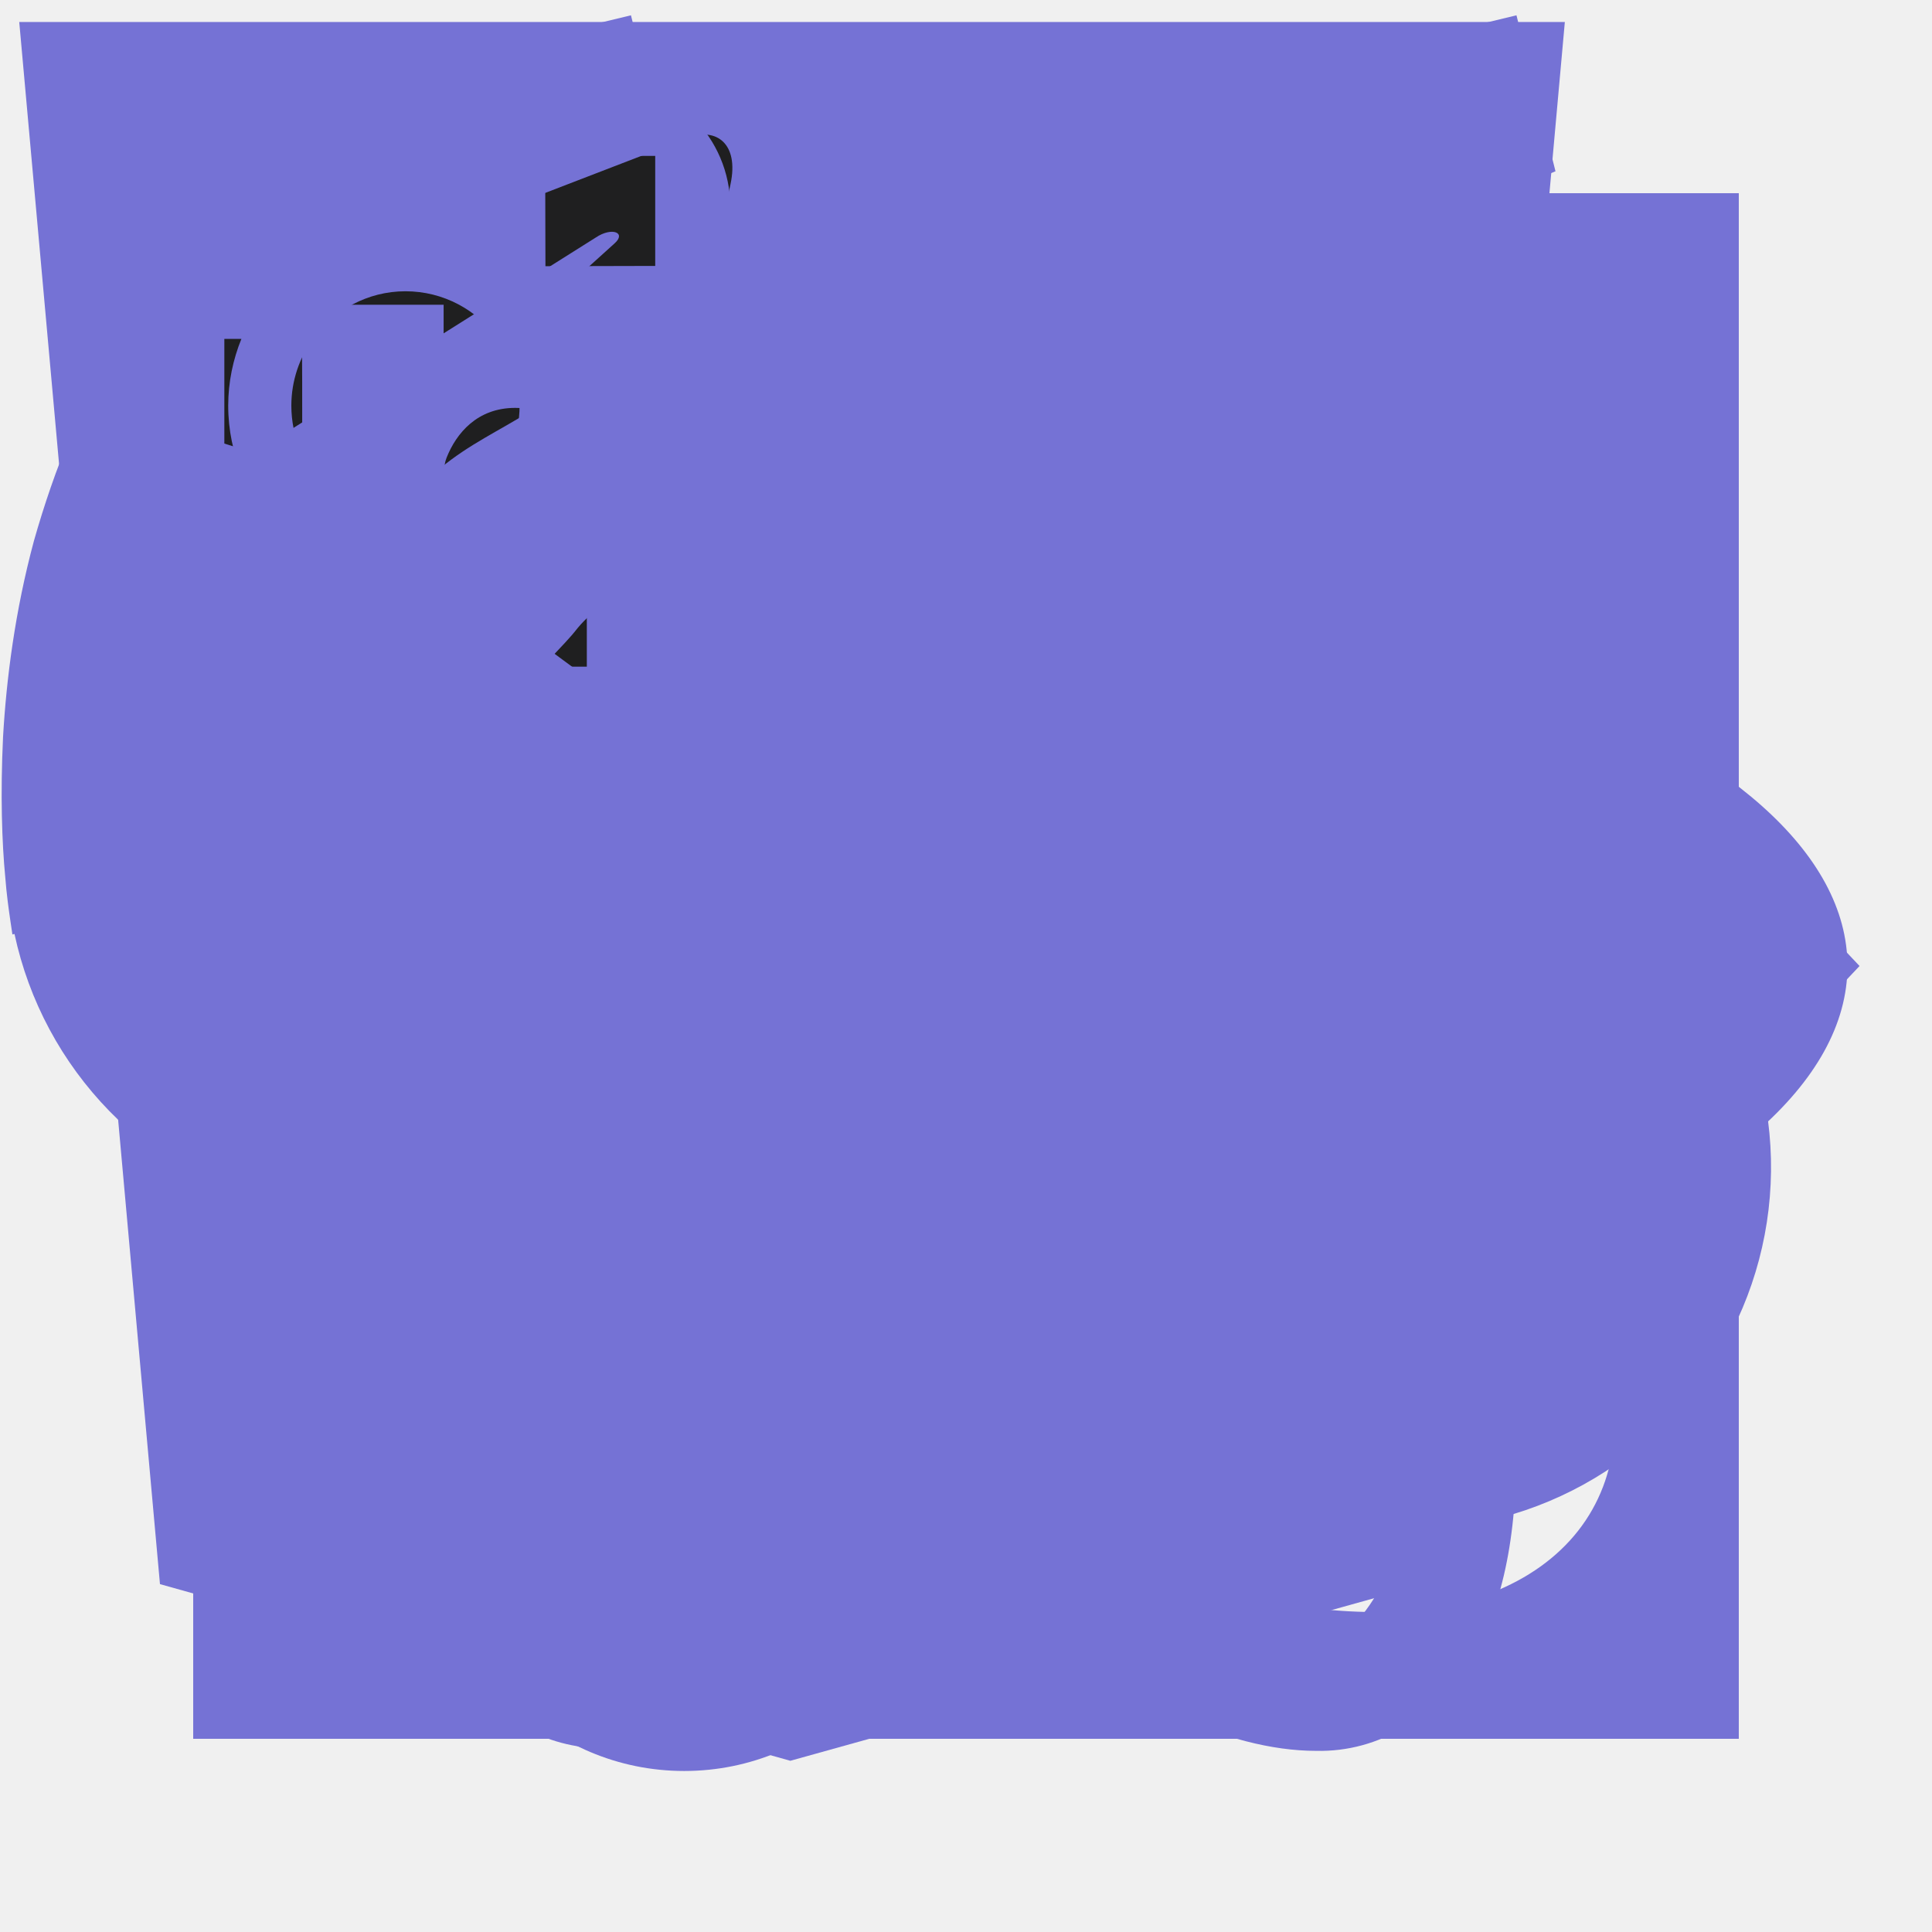
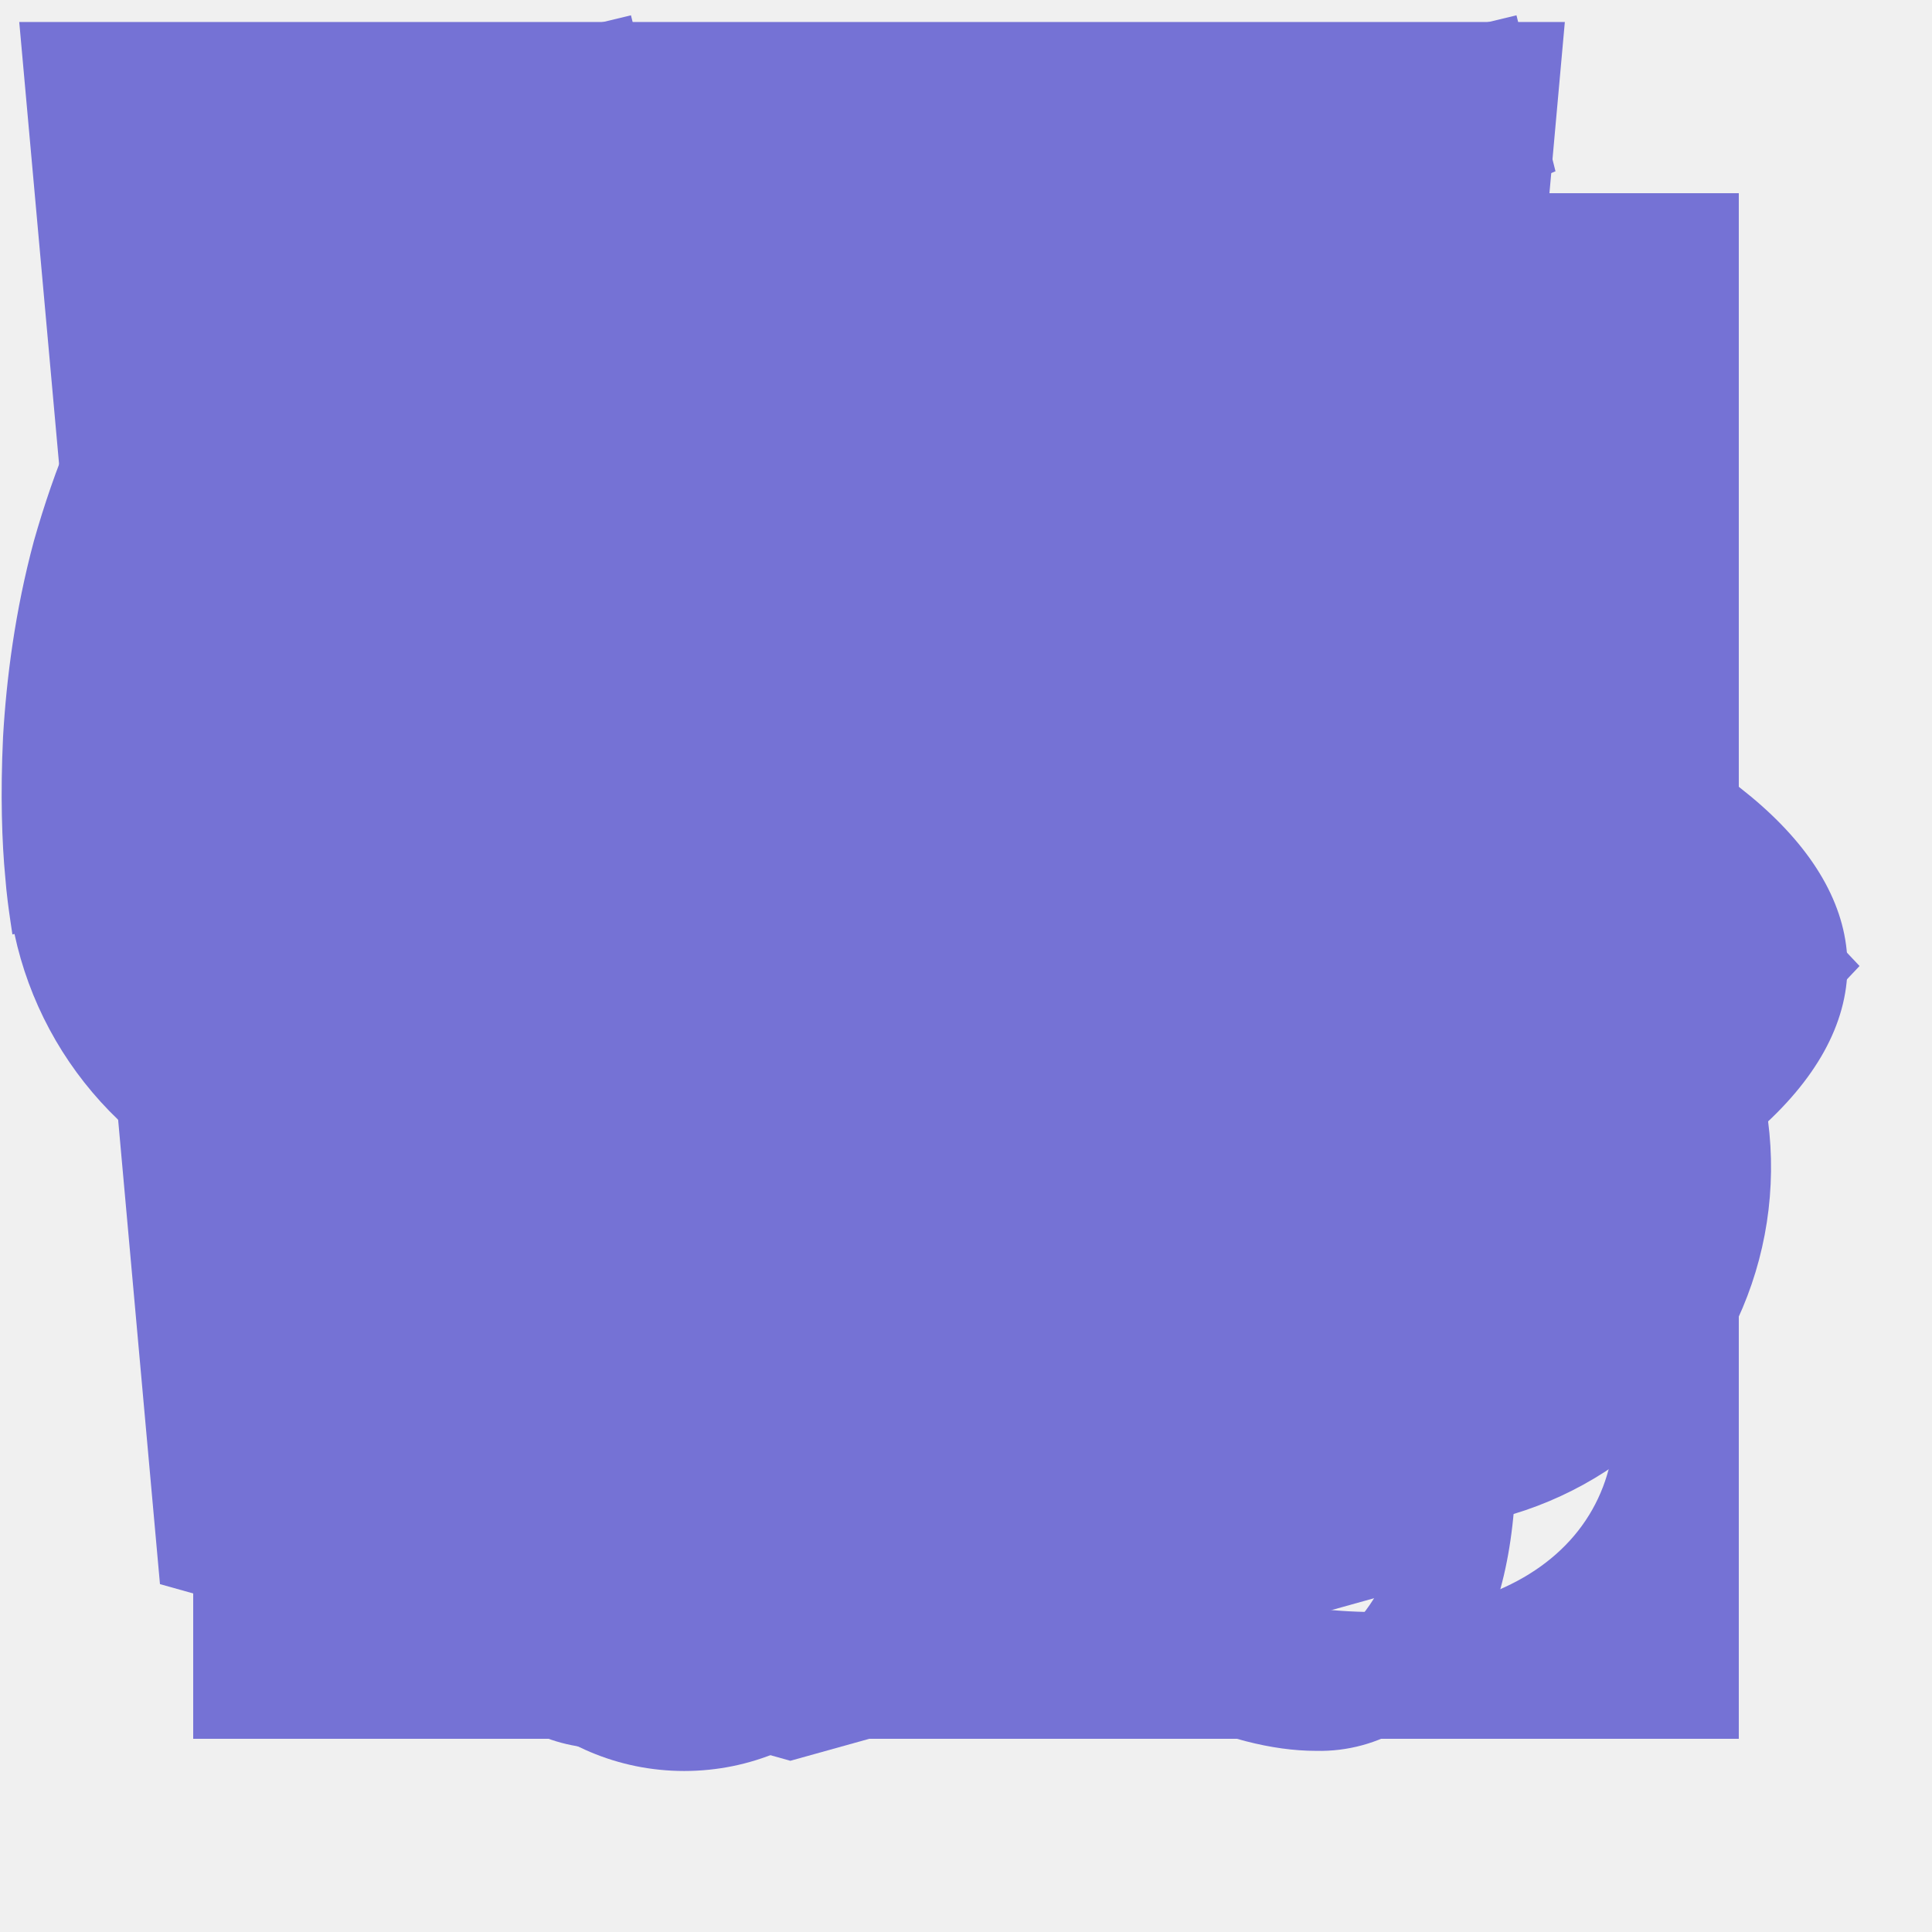
<svg xmlns="http://www.w3.org/2000/svg" width="50" height="50" viewBox="0 0 50 50" fill="none">
  <g id="codeSvg">
    <path fill-rule="evenodd" clip-rule="evenodd" d="M18.312 42.065L27.262 6.688L31.438 7.872L22.488 43.312L18.312 42.065Z" fill="#7572D5" />
    <path fill-rule="evenodd" clip-rule="evenodd" d="M13.502 12.688L16.562 15.928L7.995 25L16.562 34.072L13.502 37.312L1.875 25L13.502 12.688Z" fill="#7572D5" />
    <path fill-rule="evenodd" clip-rule="evenodd" d="M36.498 12.688L33.438 15.928L42.005 25L33.438 34.072L36.498 37.312L48.125 25L36.498 12.688Z" fill="#7572D5" />
  </g>
  <g id="css">
    <path d="M33.051 8.844L7.946 8.838L8.351 13.755L27.638 13.758L27.152 18.85H14.504L14.961 23.674H26.736L26.039 30.281L20.497 31.789L14.866 30.27L14.508 26.313H9.536L10.088 33.541L20.497 36.734L30.731 33.865L33.049 8.845L33.051 8.844ZM0.498 0.569H40.498L36.86 41L20.454 45.569L4.14 40.997L0.498 0.569Z" fill="#7572D5" />
  </g>
  <g id="react">
    <g clip-path="url(#clip0_20_1854)">
      <path d="M47.812 25C47.812 22.083 44.688 19.375 39.479 17.5L38.542 17.188V16.771C39.688 11.042 38.854 6.771 36.25 5.208C33.646 3.646 29.792 5.104 25.625 8.75L25 9.375L24.792 9.167H24.583C20.312 5.208 16.146 3.854 13.542 5.312C10.938 6.771 10.208 10.833 11.25 16.146C11.36 16.484 11.43 16.833 11.458 17.188L10.312 17.604C5.208 19.375 2.188 22.083 2.188 25C2.188 27.917 5.521 30.833 10.729 32.708L11.458 32.917C11.33 33.285 11.259 33.672 11.25 34.062C10.208 39.271 11.146 43.229 13.542 44.688C15.938 46.146 20.312 44.792 24.479 41.146L25.104 40.625L25.938 41.458C28.854 43.958 31.771 45.312 34.062 45.312C34.871 45.331 35.667 45.114 36.354 44.688C38.958 43.229 39.896 38.958 38.75 33.542V33.333C38.705 33.162 38.67 32.988 38.646 32.812H38.958C44.479 30.833 47.812 28.021 47.812 25ZM44.792 25C44.792 26.25 42.5 28.438 38.021 29.896H37.812C37.266 28.22 36.605 26.584 35.833 25C36.562 23.333 37.188 21.667 37.708 20.104L38.542 20.312C42.708 21.771 44.792 23.75 44.792 25ZM27.917 39.167L27.083 38.542C28.276 37.22 29.389 35.829 30.417 34.375L35.729 33.542C35.833 33.75 35.833 33.958 35.938 34.062C36.309 35.949 36.379 37.883 36.146 39.792C35.999 40.705 35.561 41.545 34.896 42.188C33.854 42.812 31.042 41.979 27.917 39.167ZM26.562 34.583L25.104 36.458L23.438 34.583H26.562ZM12.292 20C12.815 21.717 13.477 23.39 14.271 25C13.476 26.646 12.815 28.353 12.292 30.104L11.667 29.896C9.843 29.32 8.145 28.401 6.667 27.188C6.284 26.945 5.956 26.626 5.705 26.249C5.454 25.872 5.284 25.447 5.208 25C5.208 23.75 7.292 21.771 11.25 20.417L12.292 20ZM23.438 15.417L25 13.646L26.562 15.417H23.438ZM34.896 7.812C36.042 8.437 36.667 11.562 35.729 16.146C35.734 16.202 35.727 16.259 35.709 16.313C35.691 16.366 35.663 16.416 35.625 16.458L30.417 15.625C29.389 14.171 28.276 12.78 27.083 11.458L27.708 10.938C31.042 8.021 33.75 7.187 34.896 7.812ZM17.5 18.854L16.667 20.208L15.938 21.562C15.625 20.833 15.417 20.104 15.104 19.271L17.5 18.854ZM15.104 30.729C15.417 30 15.625 29.271 15.938 28.438L16.667 29.792L17.5 31.146L15.104 30.729ZM32.5 25C31.97 26.142 31.379 27.255 30.729 28.333C30.104 29.479 29.375 30.521 28.75 31.562H21.25C20.521 30.417 19.792 29.375 19.271 28.333C18.616 27.258 18.025 26.145 17.5 25C18.005 23.846 18.597 22.732 19.271 21.667C19.869 20.587 20.53 19.544 21.25 18.542C23.746 18.333 26.254 18.333 28.75 18.542C29.479 19.583 30.104 20.625 30.729 21.667C31.403 22.732 31.995 23.846 32.5 25ZM33.333 20.208L32.5 18.854L34.896 19.375C34.664 20.121 34.386 20.851 34.062 21.562L33.333 20.208ZM32.5 31.146L33.333 29.792L34.062 28.333L35 30.729L32.5 31.146ZM22.812 11.354H22.917L19.583 15.521L14.375 16.354C14.271 16.042 14.271 15.833 14.167 15.521C13.333 11.25 13.958 8.333 15 7.812C15.277 7.631 15.61 7.557 15.938 7.604C17.396 7.604 19.896 8.646 22.708 11.146L22.812 11.354ZM14.167 34.583C14.186 34.262 14.256 33.945 14.375 33.646L19.688 34.375C20.689 35.848 21.803 37.241 23.021 38.542L22.812 38.75L22.604 38.958C21.184 40.274 19.521 41.3 17.708 41.979C17.311 42.187 16.875 42.313 16.427 42.349C15.98 42.385 15.53 42.33 15.104 42.188C13.958 41.562 13.333 38.75 14.167 34.583Z" fill="#7572D5" />
      <path d="M25 20.417C24.089 20.396 23.193 20.647 22.426 21.138C21.659 21.629 21.055 22.337 20.692 23.173C20.329 24.008 20.223 24.933 20.388 25.828C20.553 26.724 20.981 27.551 21.618 28.202C22.255 28.854 23.071 29.301 23.963 29.486C24.855 29.672 25.781 29.587 26.625 29.243C27.468 28.9 28.191 28.313 28.699 27.557C29.207 26.801 29.479 25.911 29.479 25C29.48 23.802 29.011 22.652 28.174 21.795C27.337 20.939 26.197 20.444 25 20.417Z" fill="#7572D5" />
    </g>
    <defs>
      <clipPath id="clip0_20_1854">
        <rect width="50" height="50" fill="white" />
      </clipPath>
    </defs>
  </g>
  <g id="typescript">
    <path d="M5 25V45H45V5H5V25ZM37.235 23.407C38.252 23.66 39.025 24.112 39.737 24.848C40.105 25.242 40.652 25.958 40.695 26.132C40.708 26.182 38.968 27.348 37.915 28.003C37.877 28.028 37.723 27.863 37.553 27.61C37.037 26.86 36.498 26.537 35.673 26.48C34.46 26.397 33.68 27.032 33.687 28.092C33.676 28.352 33.734 28.611 33.857 28.842C34.123 29.393 34.62 29.725 36.173 30.397C39.038 31.63 40.263 32.442 41.025 33.597C41.875 34.885 42.067 36.943 41.488 38.473C40.855 40.137 39.28 41.267 37.063 41.64C36.378 41.762 34.753 41.743 34.017 41.61C32.41 41.323 30.887 40.53 29.947 39.488C29.578 39.083 28.86 38.022 28.905 37.947C28.923 37.92 29.088 37.818 29.272 37.712C29.452 37.61 30.123 37.222 30.758 36.853L31.908 36.187L32.15 36.543C32.487 37.057 33.222 37.762 33.667 37.997C34.943 38.67 36.695 38.575 37.558 37.8C37.732 37.654 37.869 37.469 37.96 37.261C38.05 37.053 38.092 36.827 38.08 36.6C38.08 36.137 38.022 35.933 37.78 35.583C37.47 35.14 36.835 34.767 35.032 33.983C32.968 33.095 32.08 32.543 31.267 31.667C30.759 31.088 30.384 30.405 30.168 29.667C30.017 29.102 29.978 27.685 30.098 27.115C30.523 25.12 32.028 23.732 34.2 23.318C34.905 23.185 36.543 23.235 37.235 23.407ZM27.845 25.077L27.858 26.715H22.65V41.508H18.967V26.715H13.763V25.108C13.763 24.218 13.782 23.475 13.807 23.458C13.827 23.432 16.995 23.418 20.835 23.425L27.827 23.445L27.845 25.077Z" fill="#7572D5" />
  </g>
  <g id="figma2">
    <path d="M17.708 4.167C14.257 4.167 11.458 6.965 11.458 10.417C11.458 13.868 14.257 16.667 17.708 16.667H32.292C35.743 16.667 38.542 13.868 38.542 10.417C38.542 6.965 35.743 4.167 32.292 4.167H17.708Z" fill="#7572D5" />
    <path d="M32.292 18.75C28.84 18.75 26.042 21.548 26.042 25C26.042 28.452 28.84 31.25 32.292 31.25C35.744 31.25 38.542 28.452 38.542 25C38.542 21.548 35.744 18.75 32.292 18.75Z" fill="#7572D5" />
    <path d="M11.458 25C11.458 21.548 14.257 18.75 17.708 18.75H23.958V31.25H17.708C14.257 31.25 11.458 28.452 11.458 25Z" fill="#7572D5" />
    <path d="M17.708 33.333C14.257 33.333 11.458 36.132 11.458 39.583C11.458 43.035 14.257 45.833 17.708 45.833C21.16 45.833 23.958 43.035 23.958 39.583V33.333H17.708Z" fill="#7572D5" />
  </g>
  <g id="styled">
    <path d="M37.259 6.25L36.989 7.65C36.571 10.302 36.722 11.061 37.868 12.045L38.975 12.955L37.829 18.03C37.144 21.059 36.304 23.597 35.771 24.431C35.313 25.15 34.78 26.21 34.664 26.779C34.473 27.459 33.825 28.143 32.833 28.748C31.958 29.242 30.238 30.566 29.02 31.629C28.047 32.499 27.377 33.033 27.013 33.262L25.823 34.196C25.442 34.805 25.225 35.295 25.142 35.667C25.059 36.05 25.106 36.304 25.229 36.49C25.348 36.669 25.553 36.795 25.834 36.874C26.167 36.951 26.51 36.979 26.851 36.956C27.622 36.904 28.386 36.769 29.128 36.555C29.381 36.487 29.579 36.422 29.752 36.365C30.019 36.039 30.635 35.424 31.727 34.353C34.625 31.515 35.731 29.961 34.589 30.38C34.167 30.53 34.358 30.151 35.082 29.392C36.61 27.914 37.486 25.68 39.317 18.675C40.766 13.144 40.766 13.066 41.833 13.066C42.334 13.066 43.75 13.152 43.75 13.152V6.25H40.499H37.259ZM24.422 18.081C23.369 18.073 21.106 19.666 14.33 25.161C14.038 25.852 14.013 26.328 14.146 26.636C14.233 26.847 14.392 26.994 14.611 27.101C14.828 27.209 15.109 27.273 15.419 27.298C16.035 27.352 16.763 27.255 17.35 27.141L17.747 27.051C17.883 26.87 18.061 26.725 18.266 26.629C18.684 26.4 20.439 24.81 22.194 23.106C25.283 19.999 26.007 18.596 24.75 18.142C24.646 18.101 24.533 18.08 24.422 18.081ZM32.336 20.239C31.41 20.264 29.741 21.331 26.883 23.597C25.449 24.753 24.541 25.376 24.054 25.505L22.165 26.987C21.455 28.275 21.351 29.074 21.538 29.514C21.585 29.622 21.653 29.721 21.739 29.803C21.824 29.886 21.925 29.95 22.036 29.994C22.311 30.102 22.605 30.156 22.901 30.155C23.608 30.147 24.311 30.045 24.991 29.85C25.345 29.756 25.695 29.646 26.04 29.521L26.144 29.478L26.335 29.378C26.696 28.916 27.525 28.046 28.563 27.044C31.842 23.901 33.518 21.667 33.176 20.833C33.021 20.429 32.754 20.225 32.336 20.239ZM23.6 24.105C23.333 24.134 22.735 24.592 21.657 25.53C20.1 26.897 18.403 27.685 17.815 27.334C17.679 27.364 17.542 27.393 17.404 27.42C16.806 27.538 16.06 27.635 15.393 27.581C15.079 27.562 14.771 27.485 14.485 27.355C14.215 27.233 14 27.016 13.88 26.747C13.746 26.425 13.746 26.024 13.898 25.512L11.555 27.423L6.254 31.78V38.842L23.625 25.251C23.622 25.102 23.641 24.953 23.683 24.81C23.816 24.331 23.809 24.087 23.6 24.109V24.105ZM31.075 26.392C30.811 26.392 30.372 26.761 29.669 27.502C28.714 28.515 27.211 29.496 26.415 29.696L26.292 29.761C26.161 29.814 26.029 29.865 25.896 29.911C25.679 29.983 25.398 30.069 25.074 30.155C24.425 30.33 23.618 30.491 22.897 30.473C22.557 30.473 22.221 30.407 21.906 30.28C21.609 30.159 21.372 29.927 21.243 29.636C21.034 29.138 21.117 28.44 21.574 27.448L6.25 39.437V43.75H12.982L27.262 32.61C27.633 32.202 28.191 31.644 28.945 30.946C30.963 29.088 31.421 28.447 31.421 27.499C31.421 26.761 31.338 26.389 31.075 26.389V26.392ZM34.473 33.373L33.251 34.583C32.567 35.227 31.345 36.022 30.509 36.362L30.343 36.433L30.332 36.451L30.296 36.487C30.264 36.512 30.249 36.516 30.224 36.526C29.89 36.652 29.551 36.763 29.208 36.859C28.444 37.08 27.659 37.218 26.865 37.271C26.49 37.295 26.113 37.262 25.748 37.174C25.431 37.105 25.151 36.921 24.962 36.659C24.789 36.394 24.739 36.039 24.836 35.603C24.913 35.292 25.028 34.991 25.178 34.708L13.656 43.75H28.981L30.811 41.667C33.327 38.753 34.473 36.669 34.473 34.887V33.373Z" fill="#7572D5" />
  </g>
  <g id="vector">
    <path d="M9.542 12.833C9.077 12.833 8.631 12.904 8.188 12.969C8.331 12.485 8.479 11.994 8.717 11.552C8.954 10.91 9.325 10.354 9.694 9.794C10.002 9.188 10.546 8.777 10.946 8.258C11.365 7.754 11.935 7.419 12.387 7C12.831 6.562 13.412 6.344 13.875 6.035C14.358 5.758 14.779 5.452 15.229 5.306L16.352 4.844L17.34 4.433L16.329 0.396L15.085 0.696C14.688 0.796 14.202 0.913 13.65 1.052C13.085 1.156 12.483 1.442 11.812 1.702C11.15 1.998 10.383 2.198 9.671 2.673C8.954 3.127 8.127 3.506 7.398 4.115C6.692 4.742 5.84 5.285 5.21 6.083C4.523 6.829 3.844 7.612 3.317 8.504C2.706 9.354 2.292 10.287 1.854 11.21C1.458 12.133 1.14 13.077 0.879 13.994C0.385 15.831 0.165 17.577 0.079 19.071C0.008 20.567 0.05 21.81 0.137 22.71C0.169 23.135 0.227 23.548 0.269 23.833L0.321 24.183L0.375 24.171C0.746 25.902 1.599 27.492 2.835 28.759C4.072 30.025 5.642 30.915 7.364 31.327C9.085 31.738 10.888 31.654 12.564 31.083C14.24 30.512 15.72 29.479 16.832 28.103C17.945 26.726 18.646 25.063 18.853 23.305C19.06 21.547 18.765 19.766 18.002 18.169C17.24 16.571 16.04 15.223 14.543 14.278C13.046 13.334 11.312 12.833 9.542 12.833ZM32.458 12.833C31.994 12.833 31.548 12.904 31.104 12.969C31.248 12.485 31.396 11.994 31.633 11.552C31.871 10.91 32.242 10.354 32.61 9.794C32.919 9.188 33.462 8.777 33.862 8.258C34.281 7.754 34.852 7.419 35.304 7C35.748 6.562 36.329 6.344 36.792 6.035C37.275 5.758 37.696 5.452 38.146 5.306L39.269 4.844L40.256 4.433L39.246 0.396L38.002 0.696C37.604 0.796 37.119 0.913 36.567 1.052C36.002 1.156 35.4 1.442 34.729 1.702C34.069 2 33.3 2.198 32.587 2.675C31.871 3.129 31.044 3.508 30.315 4.117C29.608 4.744 28.756 5.287 28.127 6.083C27.44 6.829 26.76 7.612 26.233 8.504C25.623 9.354 25.208 10.287 24.771 11.21C24.375 12.133 24.056 13.077 23.796 13.994C23.302 15.831 23.081 17.577 22.996 19.071C22.925 20.567 22.967 21.81 23.054 22.71C23.085 23.135 23.144 23.548 23.185 23.833L23.238 24.183L23.292 24.171C23.662 25.902 24.515 27.492 25.752 28.759C26.989 30.025 28.559 30.915 30.28 31.327C32.002 31.738 33.805 31.654 35.481 31.083C37.156 30.512 38.636 29.479 39.749 28.103C40.862 26.726 41.563 25.063 41.77 23.305C41.977 21.547 41.682 19.766 40.919 18.169C40.156 16.571 38.957 15.223 37.46 14.278C35.962 13.334 34.228 12.833 32.458 12.833Z" fill="#7572D5" />
  </g>
  <g id="vk">
    <path d="M18.17 13.994C17.804 13.539 17.388 13.131 16.986 12.737C16.843 12.597 16.695 12.452 16.553 12.308C16.144 11.893 16.129 11.738 16.453 11.267C16.677 10.942 16.915 10.617 17.144 10.303C17.353 10.018 17.568 9.724 17.775 9.428L17.817 9.367C18.212 8.801 18.62 8.216 18.837 7.51C18.894 7.324 18.953 7.05 18.817 6.82C18.682 6.591 18.419 6.522 18.234 6.489C18.142 6.473 18.051 6.471 17.966 6.471L15.381 6.469L15.36 6.468C14.969 6.468 14.705 6.659 14.554 7.052C14.41 7.427 14.252 7.827 14.071 8.207C13.712 8.963 13.255 9.834 12.595 10.561L12.567 10.592C12.489 10.679 12.4 10.777 12.336 10.777C12.326 10.777 12.315 10.775 12.303 10.771C12.166 10.716 12.074 10.373 12.079 10.213C12.079 10.211 12.079 10.209 12.079 10.206L12.077 7.111C12.077 7.1 12.076 7.089 12.075 7.078C12.009 6.575 11.863 6.262 11.313 6.15C11.298 6.147 11.283 6.146 11.268 6.146H8.581C8.143 6.146 7.901 6.33 7.675 6.606C7.613 6.68 7.486 6.834 7.549 7.02C7.613 7.209 7.821 7.25 7.889 7.263C8.225 7.329 8.415 7.542 8.468 7.915C8.562 8.561 8.574 9.251 8.505 10.087C8.485 10.319 8.447 10.498 8.385 10.651C8.37 10.687 8.318 10.804 8.266 10.804C8.249 10.804 8.201 10.797 8.112 10.734C7.904 10.586 7.751 10.375 7.574 10.114C6.969 9.228 6.461 8.252 6.021 7.129C5.858 6.716 5.553 6.485 5.163 6.478C4.734 6.471 4.345 6.468 3.974 6.468C3.569 6.468 3.193 6.472 2.826 6.48C2.512 6.486 2.295 6.583 2.181 6.77C2.066 6.957 2.074 7.203 2.203 7.5C3.237 9.883 4.175 11.615 5.243 13.117C5.992 14.168 6.743 14.896 7.607 15.407C8.517 15.946 9.536 16.208 10.724 16.208C10.858 16.208 10.998 16.205 11.138 16.198C11.828 16.163 12.084 15.904 12.116 15.208C12.132 14.852 12.169 14.479 12.338 14.161C12.444 13.961 12.544 13.961 12.576 13.961C12.639 13.961 12.717 13.991 12.801 14.047C12.951 14.148 13.08 14.284 13.186 14.403C13.285 14.516 13.383 14.63 13.482 14.745C13.694 14.991 13.913 15.246 14.143 15.487C14.645 16.016 15.197 16.249 15.832 16.198H18.202C18.207 16.198 18.212 16.198 18.218 16.198C18.454 16.182 18.658 16.046 18.779 15.825C18.928 15.552 18.925 15.204 18.771 14.893C18.596 14.541 18.369 14.241 18.17 13.994Z" fill="#7572D5" />
  </g>
  <g id="telegram">
-     <path d="M18.906 4.764L16.37 16.721C16.179 17.564 15.68 17.774 14.972 17.377L11.108 14.53L9.245 16.323C9.038 16.53 8.866 16.702 8.468 16.702L8.746 12.768L15.905 6.299C16.217 6.022 15.838 5.867 15.422 6.145L6.571 11.719L2.76 10.526C1.932 10.267 1.917 9.697 2.933 9.299L17.837 3.557C18.527 3.299 19.131 3.71 18.906 4.764Z" fill="#1F1F20" />
+     <path d="M18.906 4.764L16.37 16.721C16.179 17.564 15.68 17.774 14.972 17.377L11.108 14.53L9.245 16.323C9.038 16.53 8.866 16.702 8.468 16.702L8.746 12.768L15.905 6.299C16.217 6.022 15.838 5.867 15.422 6.145L6.571 11.719L2.76 10.526C1.932 10.267 1.917 9.697 2.933 9.299L17.837 3.557C18.527 3.299 19.131 3.71 18.906 4.764Z" fill="#7572D5" />
  </g>
  <g id="instagram">
    <path d="M15.652 2.1H5.348C3.557 2.1 2.1 3.556 2.1 5.347V8.778V15.653C2.1 17.444 3.557 18.9 5.348 18.9H15.652C17.443 18.9 18.9 17.444 18.9 15.653V8.771V5.341C18.893 3.556 17.437 2.1 15.652 2.1ZM16.583 4.035H16.957V4.403V6.882L14.116 6.889L14.109 4.042L16.583 4.035ZM8.098 8.771C8.636 8.03 9.509 7.538 10.493 7.538C11.478 7.538 12.351 8.024 12.889 8.771C13.243 9.257 13.447 9.854 13.447 10.497C13.447 12.124 12.121 13.455 10.487 13.455C8.853 13.455 7.54 12.124 7.54 10.497C7.54 9.854 7.75 9.257 8.098 8.771ZM17.259 15.646C17.259 16.532 16.538 17.253 15.652 17.253H5.348C4.463 17.253 3.741 16.532 3.741 15.646V8.771H6.247C6.031 9.303 5.906 9.887 5.906 10.497C5.906 13.029 7.967 15.089 10.5 15.089C13.033 15.089 15.094 13.029 15.094 10.497C15.094 9.887 14.969 9.303 14.752 8.771H17.259V15.646Z" fill="#7572D5" />
  </g>
  <g id="linkedin">
    <path d="M5.806 7.886H2.533V18.363H5.806V7.886Z" fill="#7572D5" />
    <path d="M4.101 2.94C2.894 2.94 2.1 3.721 2.1 4.757C2.1 5.774 2.868 6.574 4.055 6.574H4.081C5.314 6.574 6.082 5.768 6.075 4.757C6.049 3.721 5.308 2.94 4.101 2.94Z" fill="#7572D5" />
    <path d="M14.748 7.788C12.871 7.788 11.697 8.811 11.481 9.533V7.886H7.801C7.847 8.759 7.801 18.363 7.801 18.363H11.481V12.701C11.481 12.38 11.468 12.065 11.559 11.842C11.809 11.212 12.353 10.556 13.331 10.556C14.61 10.556 15.187 11.527 15.187 12.944V18.363H18.9V12.537C18.9 9.297 17.076 7.788 14.748 7.788Z" fill="#7572D5" />
  </g>
  <g id="quote">
    <path d="M13.542 20.833C13.077 20.833 12.631 20.904 12.188 20.969C12.331 20.485 12.479 19.994 12.717 19.552C12.954 18.91 13.325 18.354 13.694 17.794C14.002 17.188 14.546 16.777 14.946 16.258C15.365 15.754 15.935 15.419 16.387 15C16.831 14.562 17.413 14.344 17.875 14.035C18.358 13.758 18.779 13.452 19.229 13.306L20.352 12.844L21.34 12.433L20.329 8.396L19.085 8.696C18.688 8.796 18.202 8.912 17.65 9.052C17.085 9.156 16.483 9.442 15.812 9.702C15.15 9.998 14.383 10.198 13.671 10.673C12.954 11.127 12.127 11.506 11.398 12.115C10.692 12.742 9.84 13.285 9.21 14.083C8.523 14.829 7.844 15.613 7.317 16.504C6.706 17.354 6.292 18.288 5.854 19.21C5.458 20.133 5.14 21.077 4.879 21.994C4.385 23.831 4.165 25.577 4.079 27.071C4.008 28.567 4.05 29.81 4.138 30.71C4.169 31.135 4.227 31.548 4.269 31.833L4.321 32.183L4.375 32.171C4.746 33.902 5.599 35.492 6.835 36.759C8.072 38.025 9.642 38.915 11.364 39.327C13.085 39.738 14.888 39.654 16.564 39.083C18.24 38.512 19.72 37.479 20.832 36.103C21.945 34.726 22.646 33.063 22.853 31.305C23.06 29.547 22.765 27.766 22.002 26.169C21.24 24.571 20.04 23.223 18.543 22.278C17.046 21.334 15.312 20.833 13.542 20.833ZM36.458 20.833C35.994 20.833 35.548 20.904 35.104 20.969C35.248 20.485 35.396 19.994 35.633 19.552C35.871 18.91 36.242 18.354 36.61 17.794C36.919 17.188 37.462 16.777 37.862 16.258C38.281 15.754 38.852 15.419 39.304 15C39.748 14.562 40.329 14.344 40.792 14.035C41.275 13.758 41.696 13.452 42.146 13.306L43.269 12.844L44.256 12.433L43.246 8.396L42.002 8.696C41.604 8.796 41.119 8.912 40.567 9.052C40.002 9.156 39.4 9.442 38.729 9.702C38.069 10 37.3 10.198 36.587 10.675C35.871 11.129 35.044 11.508 34.315 12.117C33.608 12.744 32.756 13.287 32.127 14.083C31.44 14.829 30.76 15.613 30.233 16.504C29.623 17.354 29.208 18.288 28.771 19.21C28.375 20.133 28.056 21.077 27.796 21.994C27.302 23.831 27.081 25.577 26.996 27.071C26.925 28.567 26.967 29.81 27.054 30.71C27.085 31.135 27.144 31.548 27.185 31.833L27.238 32.183L27.292 32.171C27.662 33.902 28.515 35.492 29.752 36.759C30.989 38.025 32.559 38.915 34.281 39.327C36.002 39.738 37.805 39.654 39.481 39.083C41.156 38.512 42.636 37.479 43.749 36.103C44.862 34.726 45.563 33.063 45.77 31.305C45.977 29.547 45.682 27.766 44.919 26.169C44.156 24.571 42.957 23.223 41.46 22.278C39.962 21.334 38.228 20.833 36.458 20.833Z" fill="#7572D5" />
  </g>
</svg>
